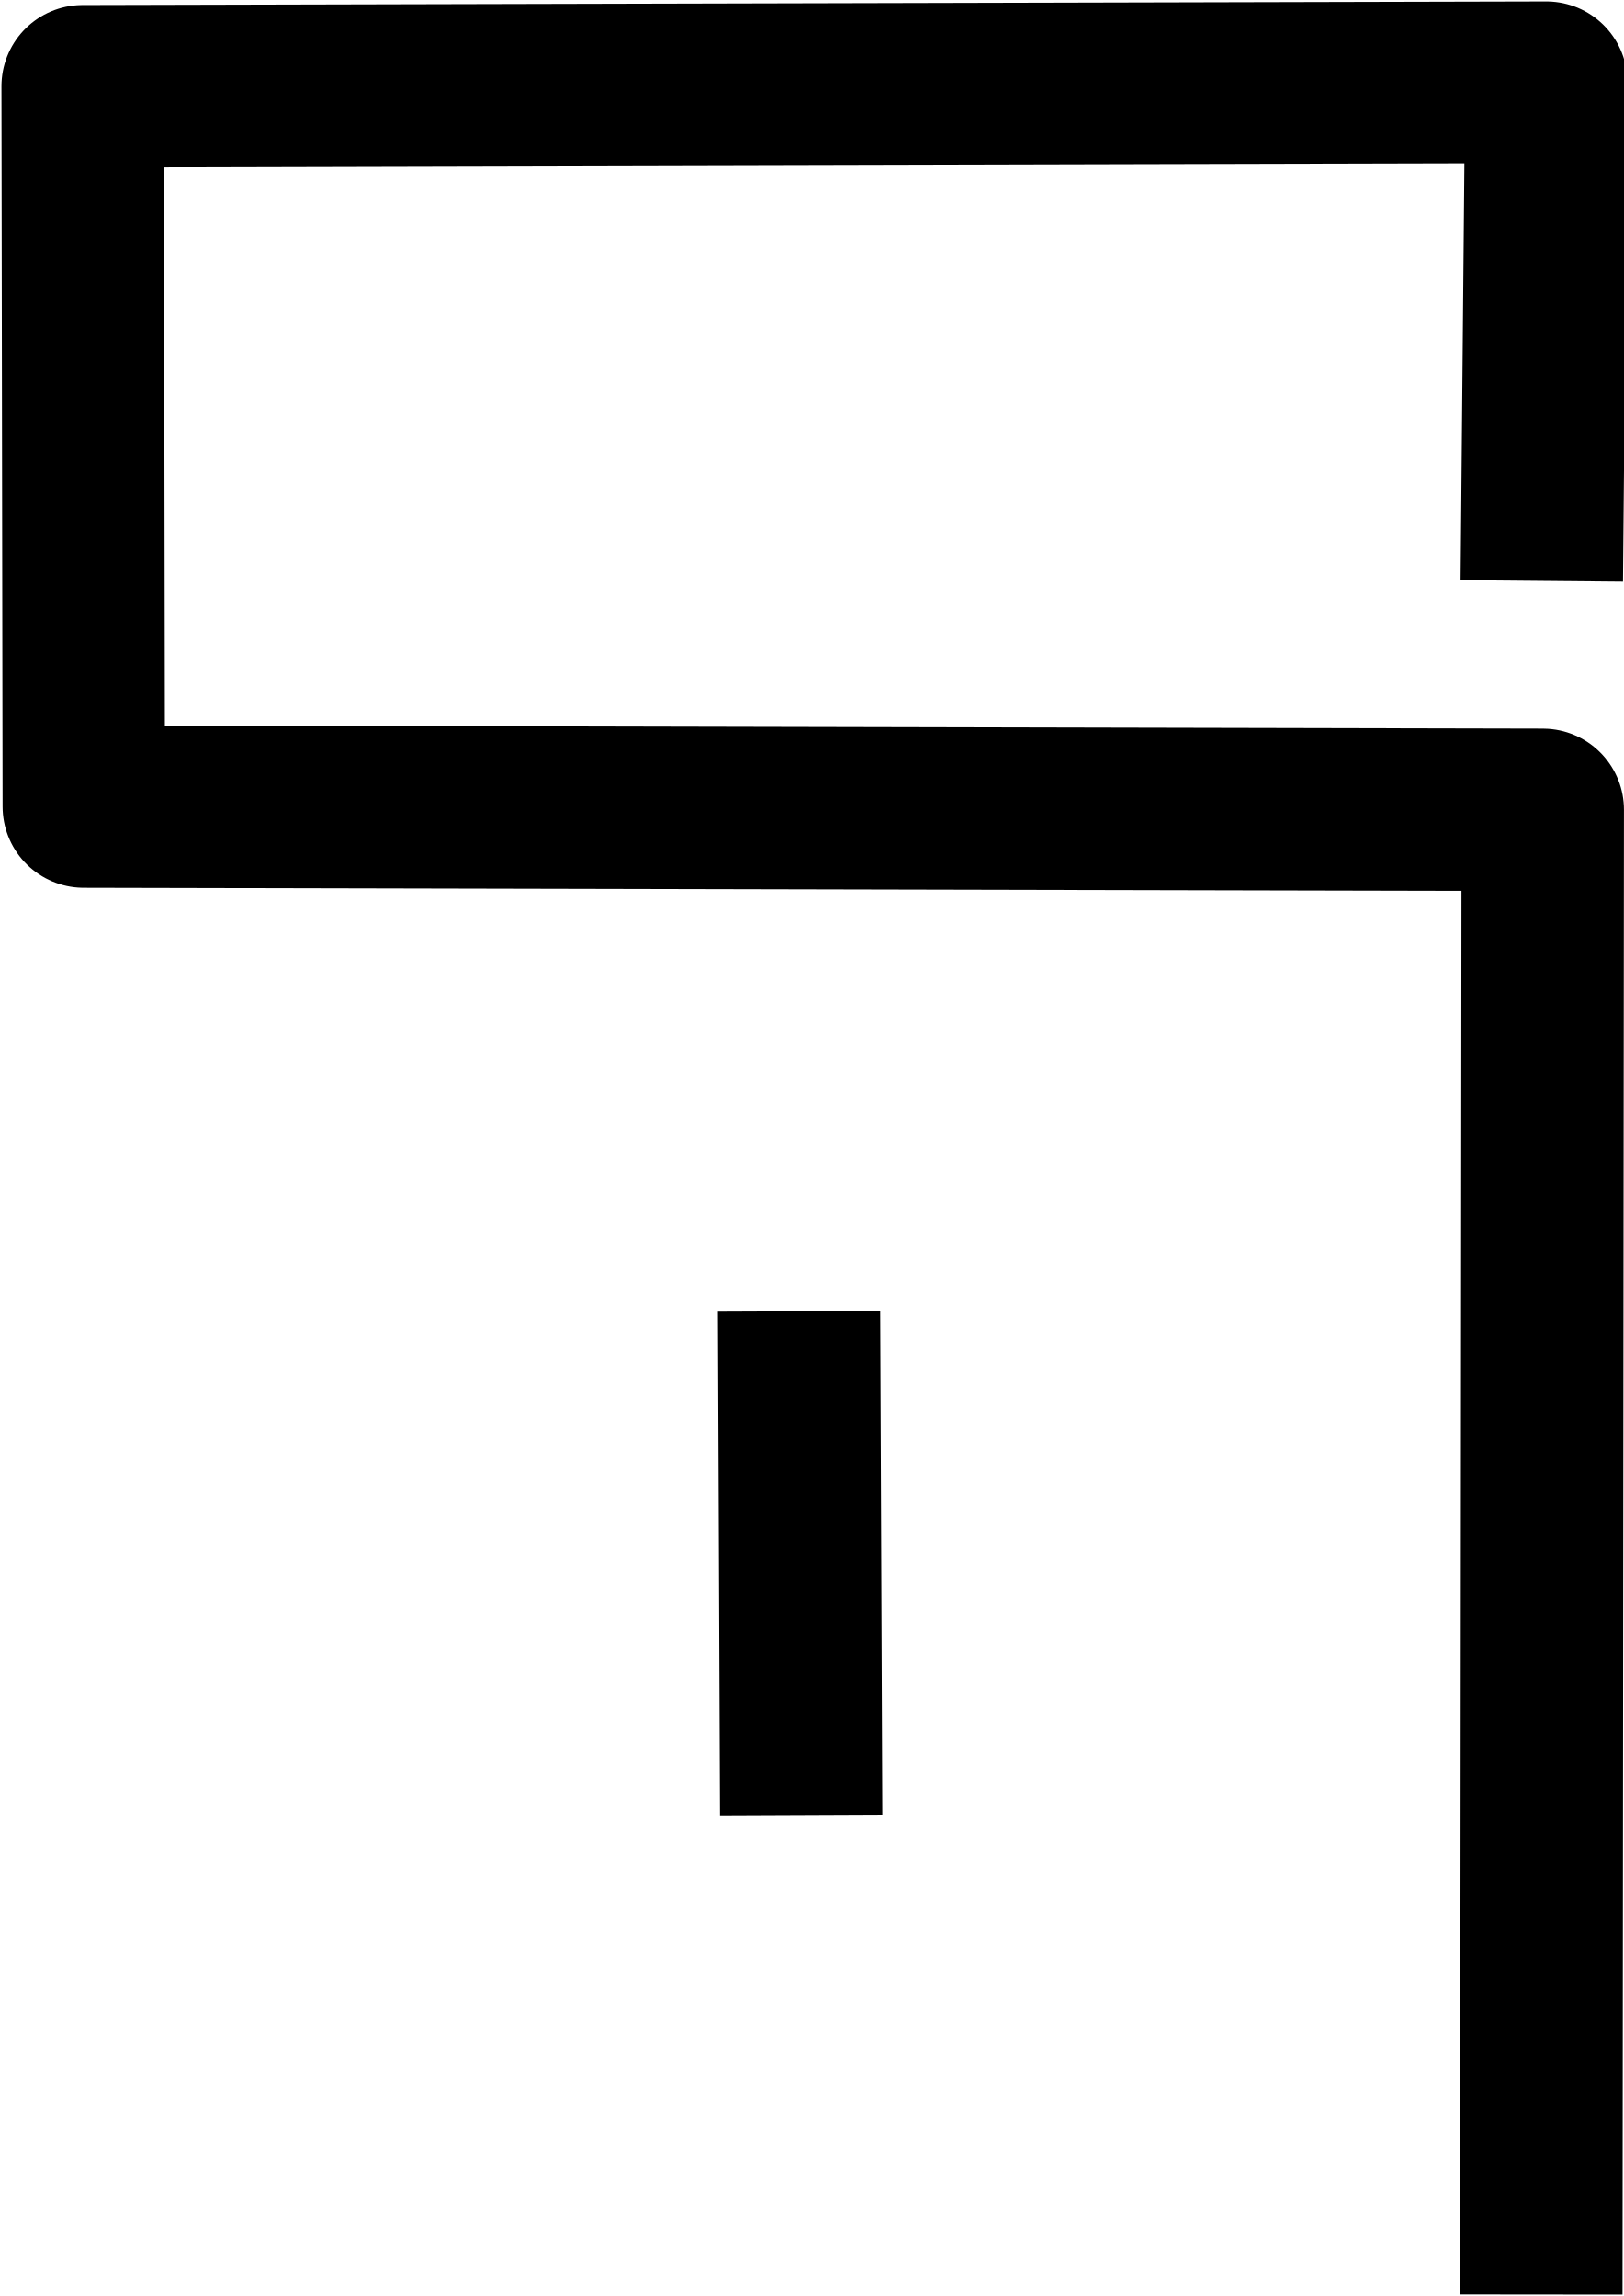
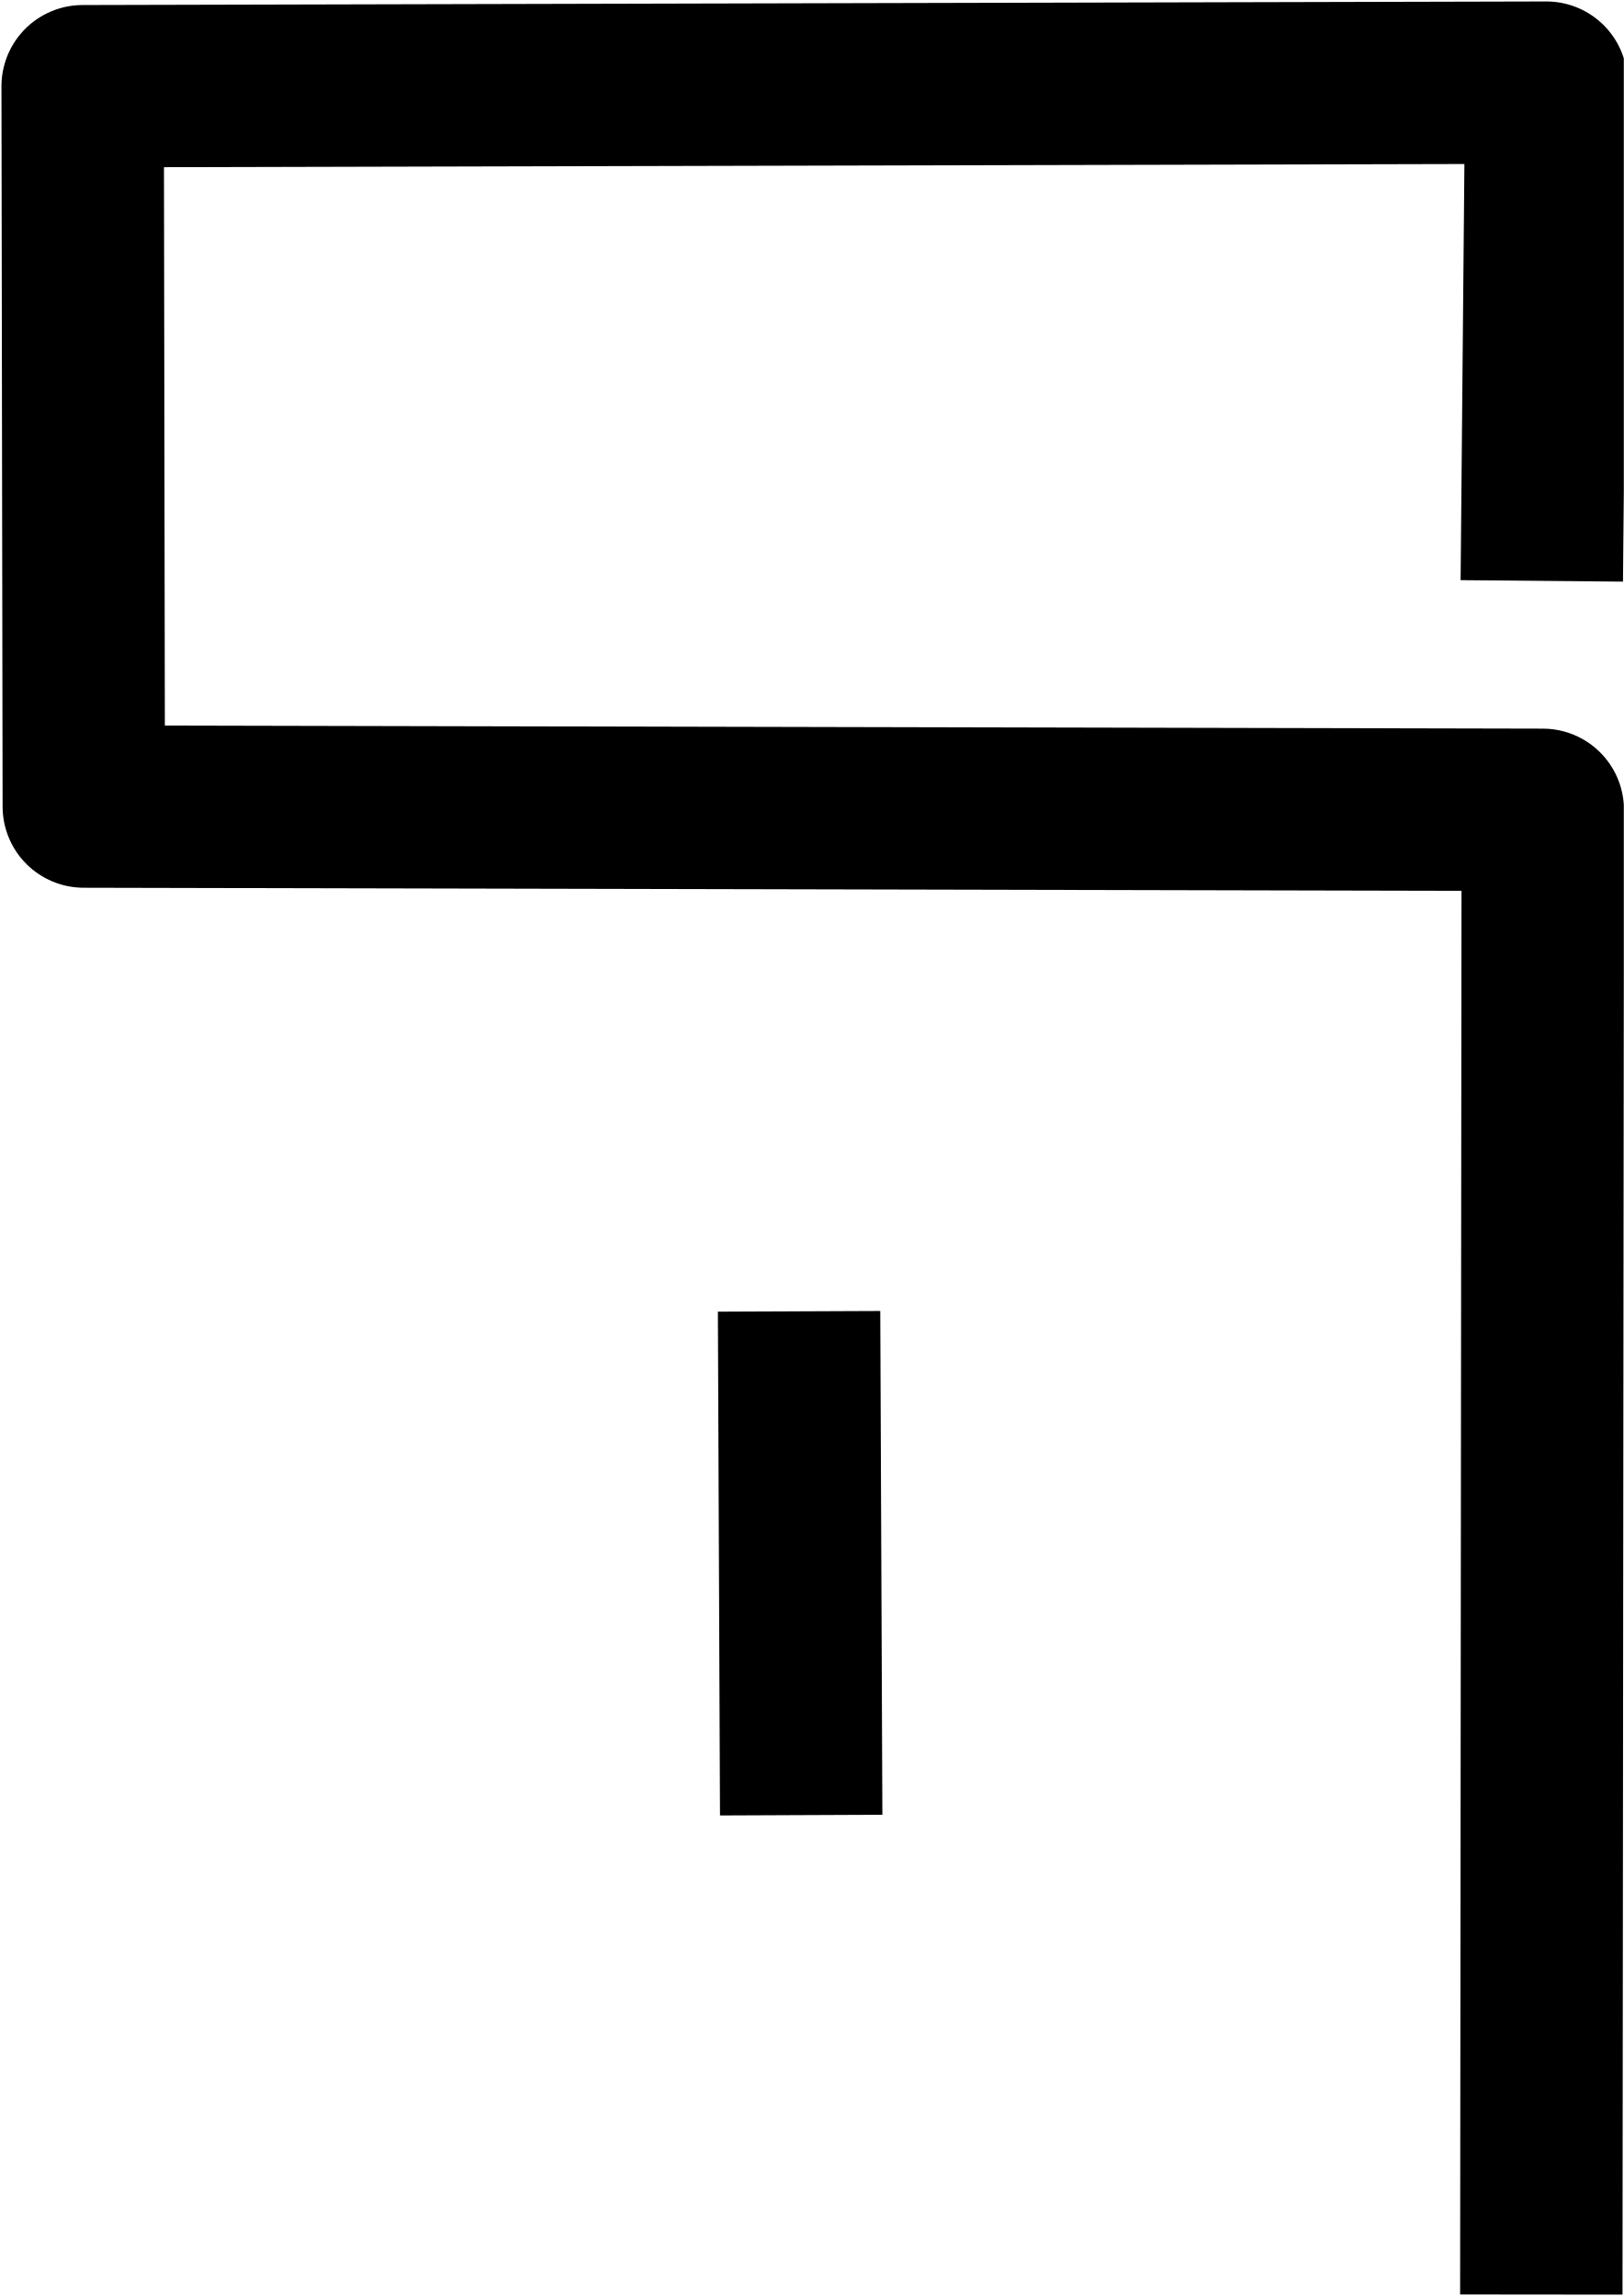
<svg xmlns="http://www.w3.org/2000/svg" width="10mm" height="14.142mm" viewBox="0 0 10 14.142" version="1.1" id="svg5">
-   <defs id="defs2" />
-   <g id="layer1">
+   <symbol id="sigil" height="14.142" width="10" viewBox="0 0 10 14.142">
    <path style="fill:none;stroke:#000000;stroke-width:1;stroke-linecap:butt;stroke-linejoin:round;stroke-miterlimit:4;stroke-dasharray:none;stroke-opacity:1" d="m 9.495,3.578 0.028,-3.069 -9.014,0.022 0.007,4.437 8.985,0.02 -0.009,9.145" id="path11306" />
    <path style="fill:none;stroke:#000000;stroke-width:1;stroke-linecap:butt;stroke-linejoin:round;stroke-miterlimit:4;stroke-dasharray:none;stroke-opacity:1" d="m 4.921,8.077 0.013,3.103" id="path1330" />
-   </g>
+   </symbol>
+   <use href="#sigil" />
</svg>
